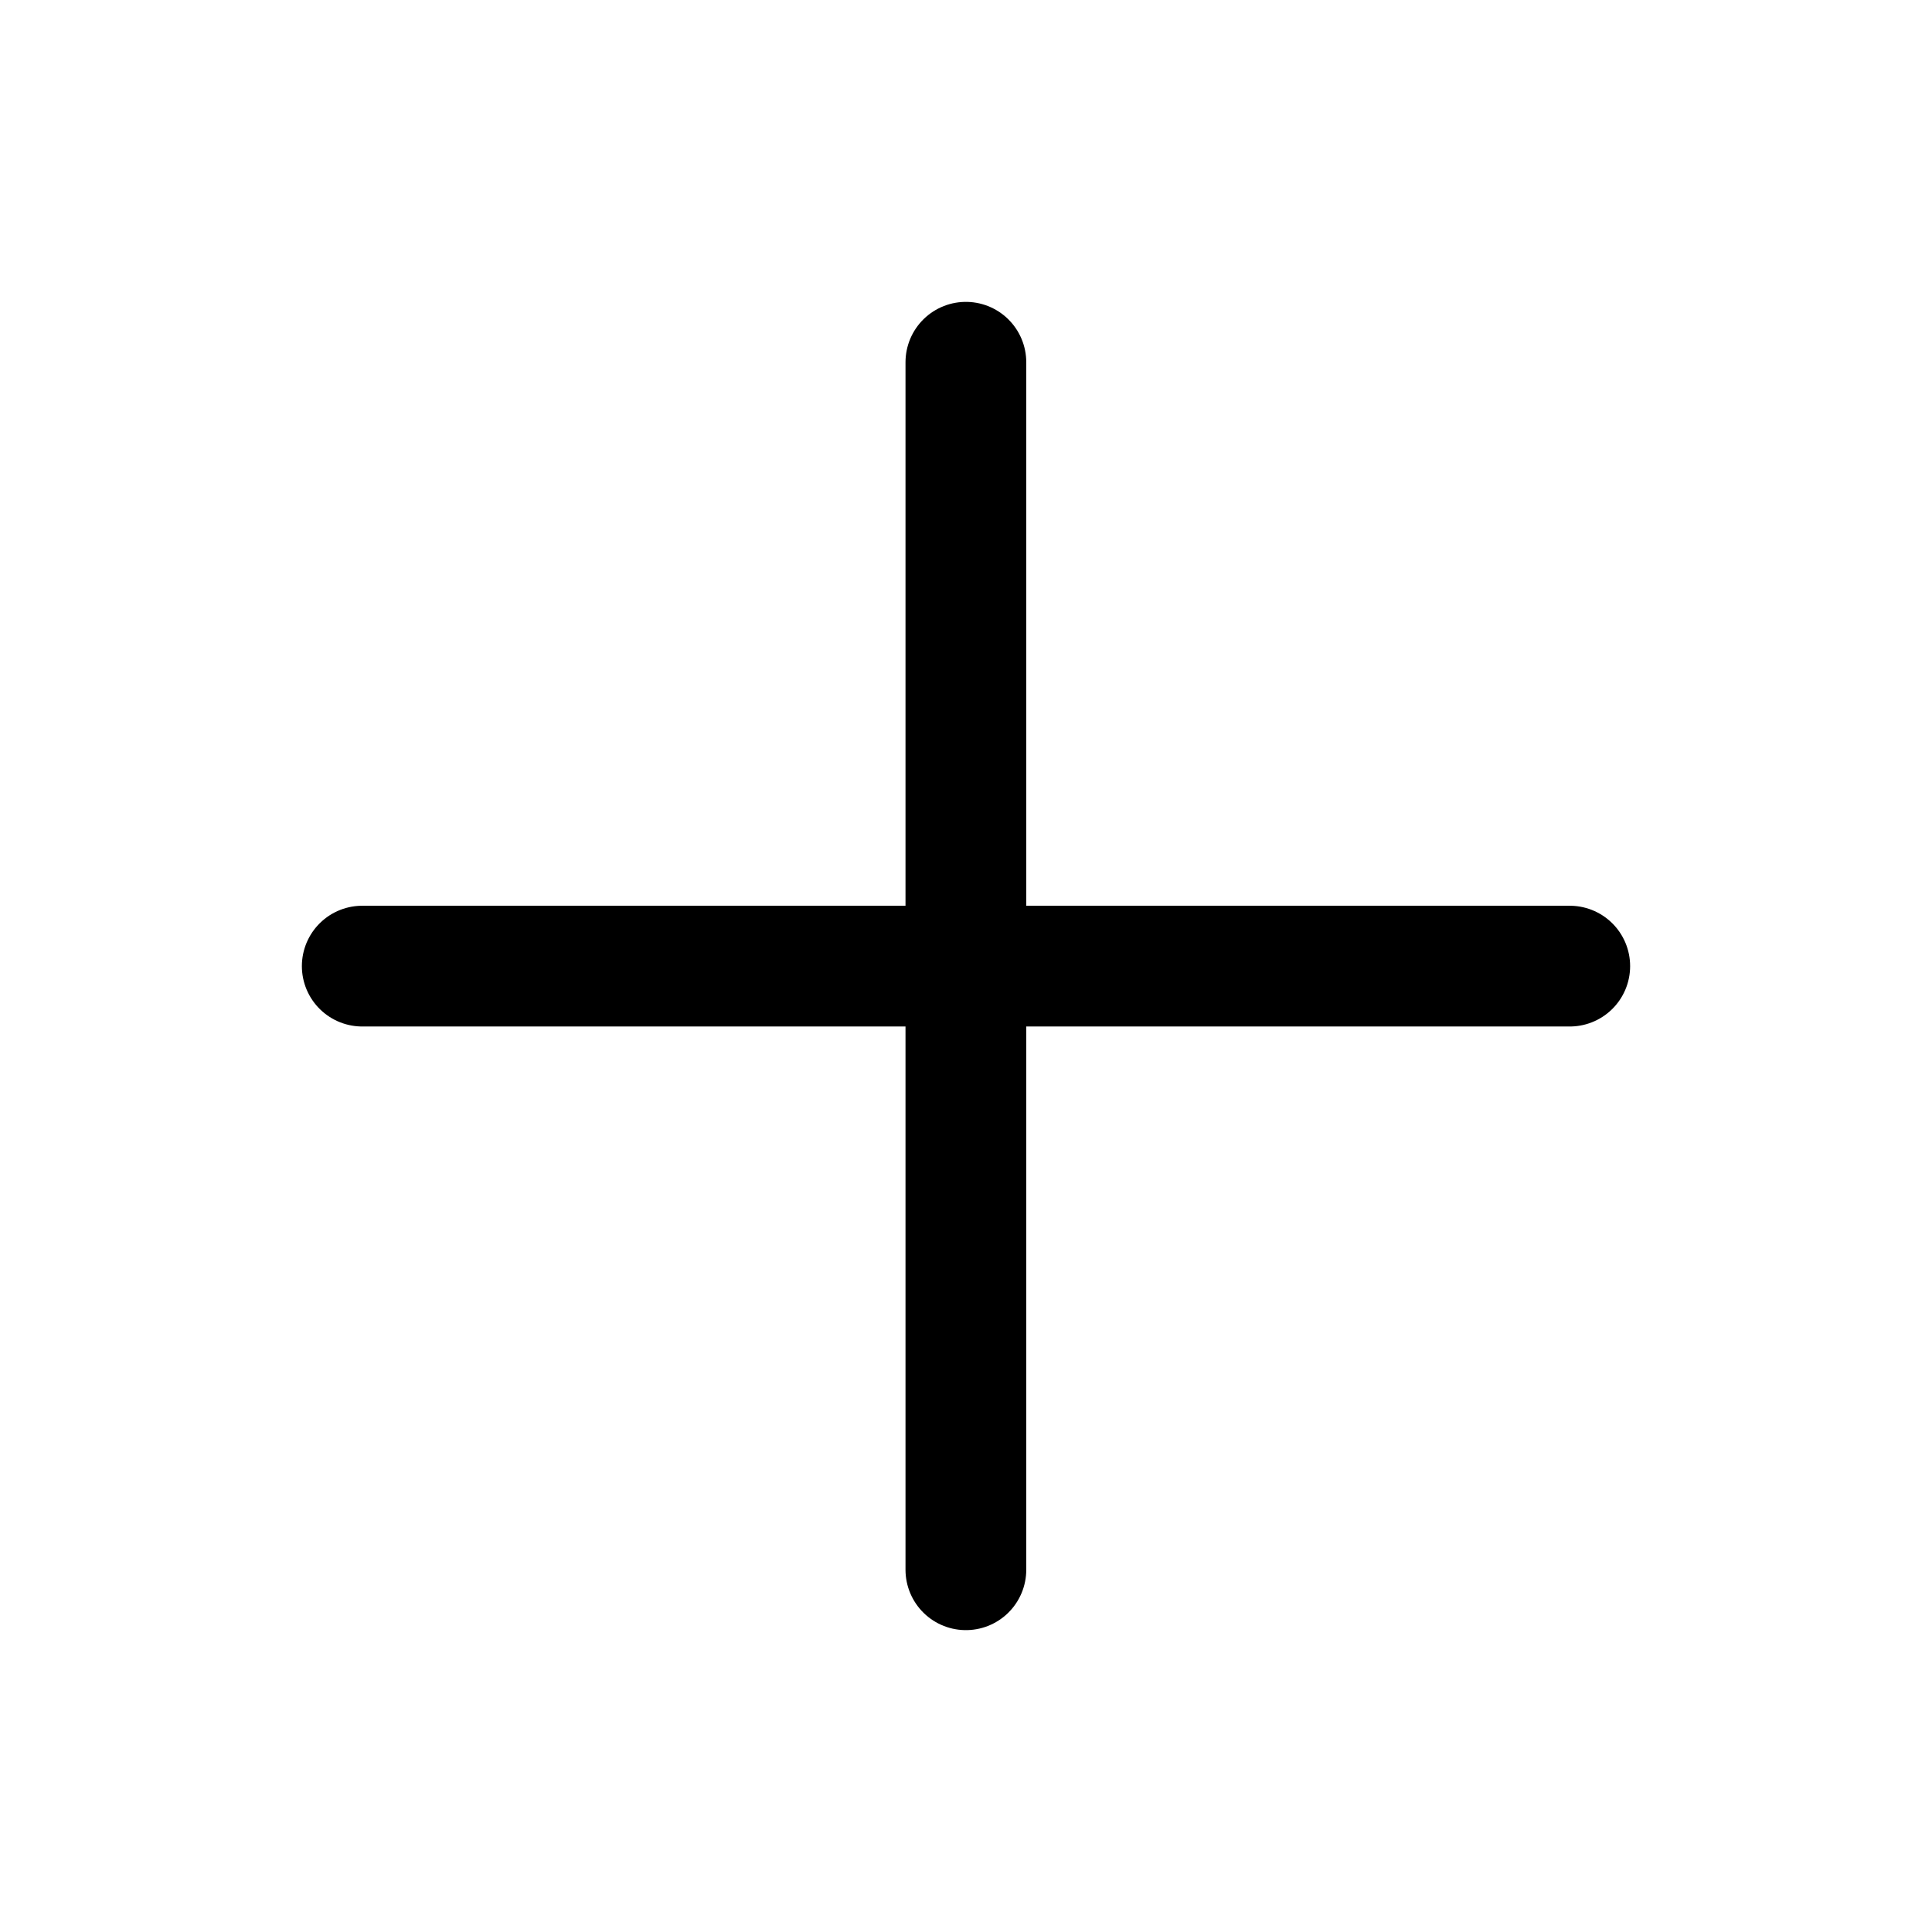
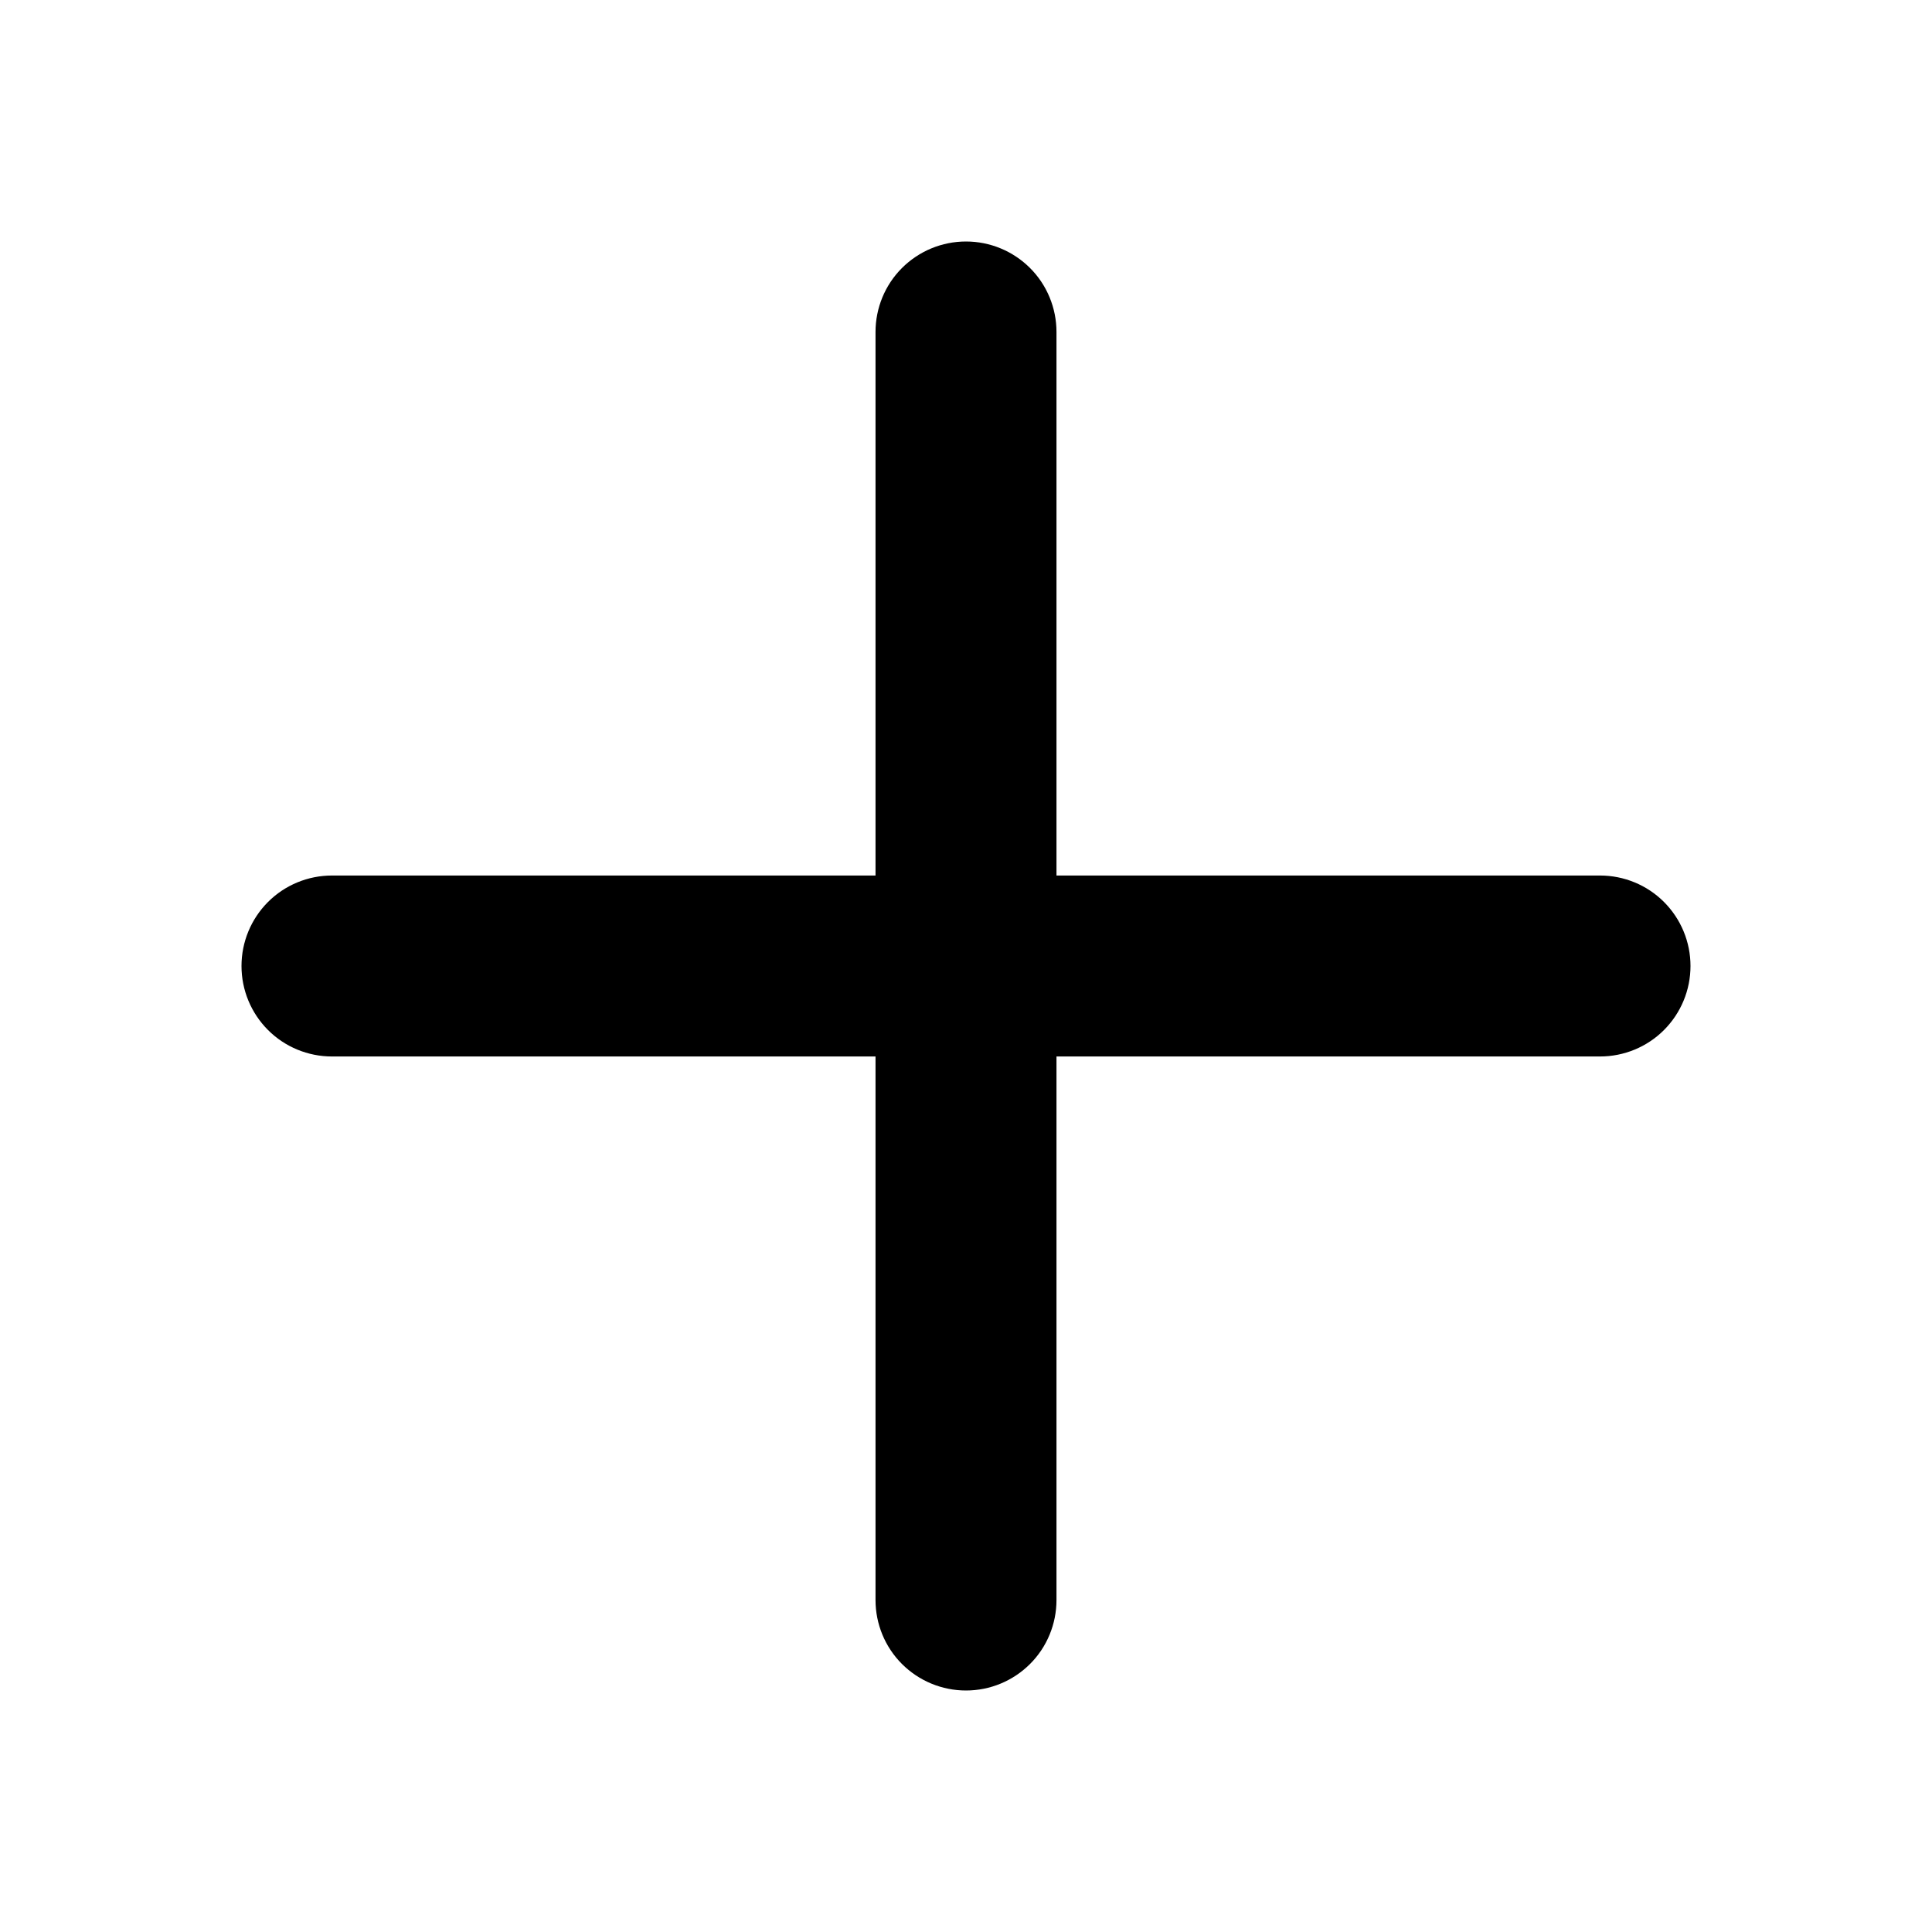
- <svg xmlns="http://www.w3.org/2000/svg" width="16" height="16" viewBox="0 0 16 16" fill="none">
-   <path d="M7.999 3V13M13 8.001L3 8.001" stroke="currentColor" stroke-linecap="round" stroke-linejoin="round" />
+ <svg xmlns="http://www.w3.org/2000/svg" width="12" height="12" viewBox="0 0 12 12" fill="none">
+   <path fill-rule="evenodd" clip-rule="evenodd" d="M6.562 2.062V5.438H9.938C10.087 5.438 10.23 5.497 10.335 5.602C10.441 5.708 10.5 5.851 10.5 6C10.5 6.149 10.441 6.292 10.335 6.398C10.23 6.503 10.087 6.562 9.938 6.562H6.562V9.938C6.562 10.087 6.503 10.23 6.398 10.335C6.292 10.441 6.149 10.5 6 10.5C5.851 10.5 5.708 10.441 5.602 10.335C5.497 10.23 5.438 10.087 5.438 9.938V6.562H2.062C1.913 6.562 1.77 6.503 1.665 6.398C1.559 6.292 1.5 6.149 1.5 6C1.5 5.851 1.559 5.708 1.665 5.602C1.77 5.497 1.913 5.438 2.062 5.438H5.438V2.062C5.438 1.913 5.497 1.77 5.602 1.665C5.708 1.559 5.851 1.5 6 1.5C6.149 1.5 6.292 1.559 6.398 1.665C6.503 1.77 6.562 1.913 6.562 2.062Z" fill="currentColor" />
</svg>
